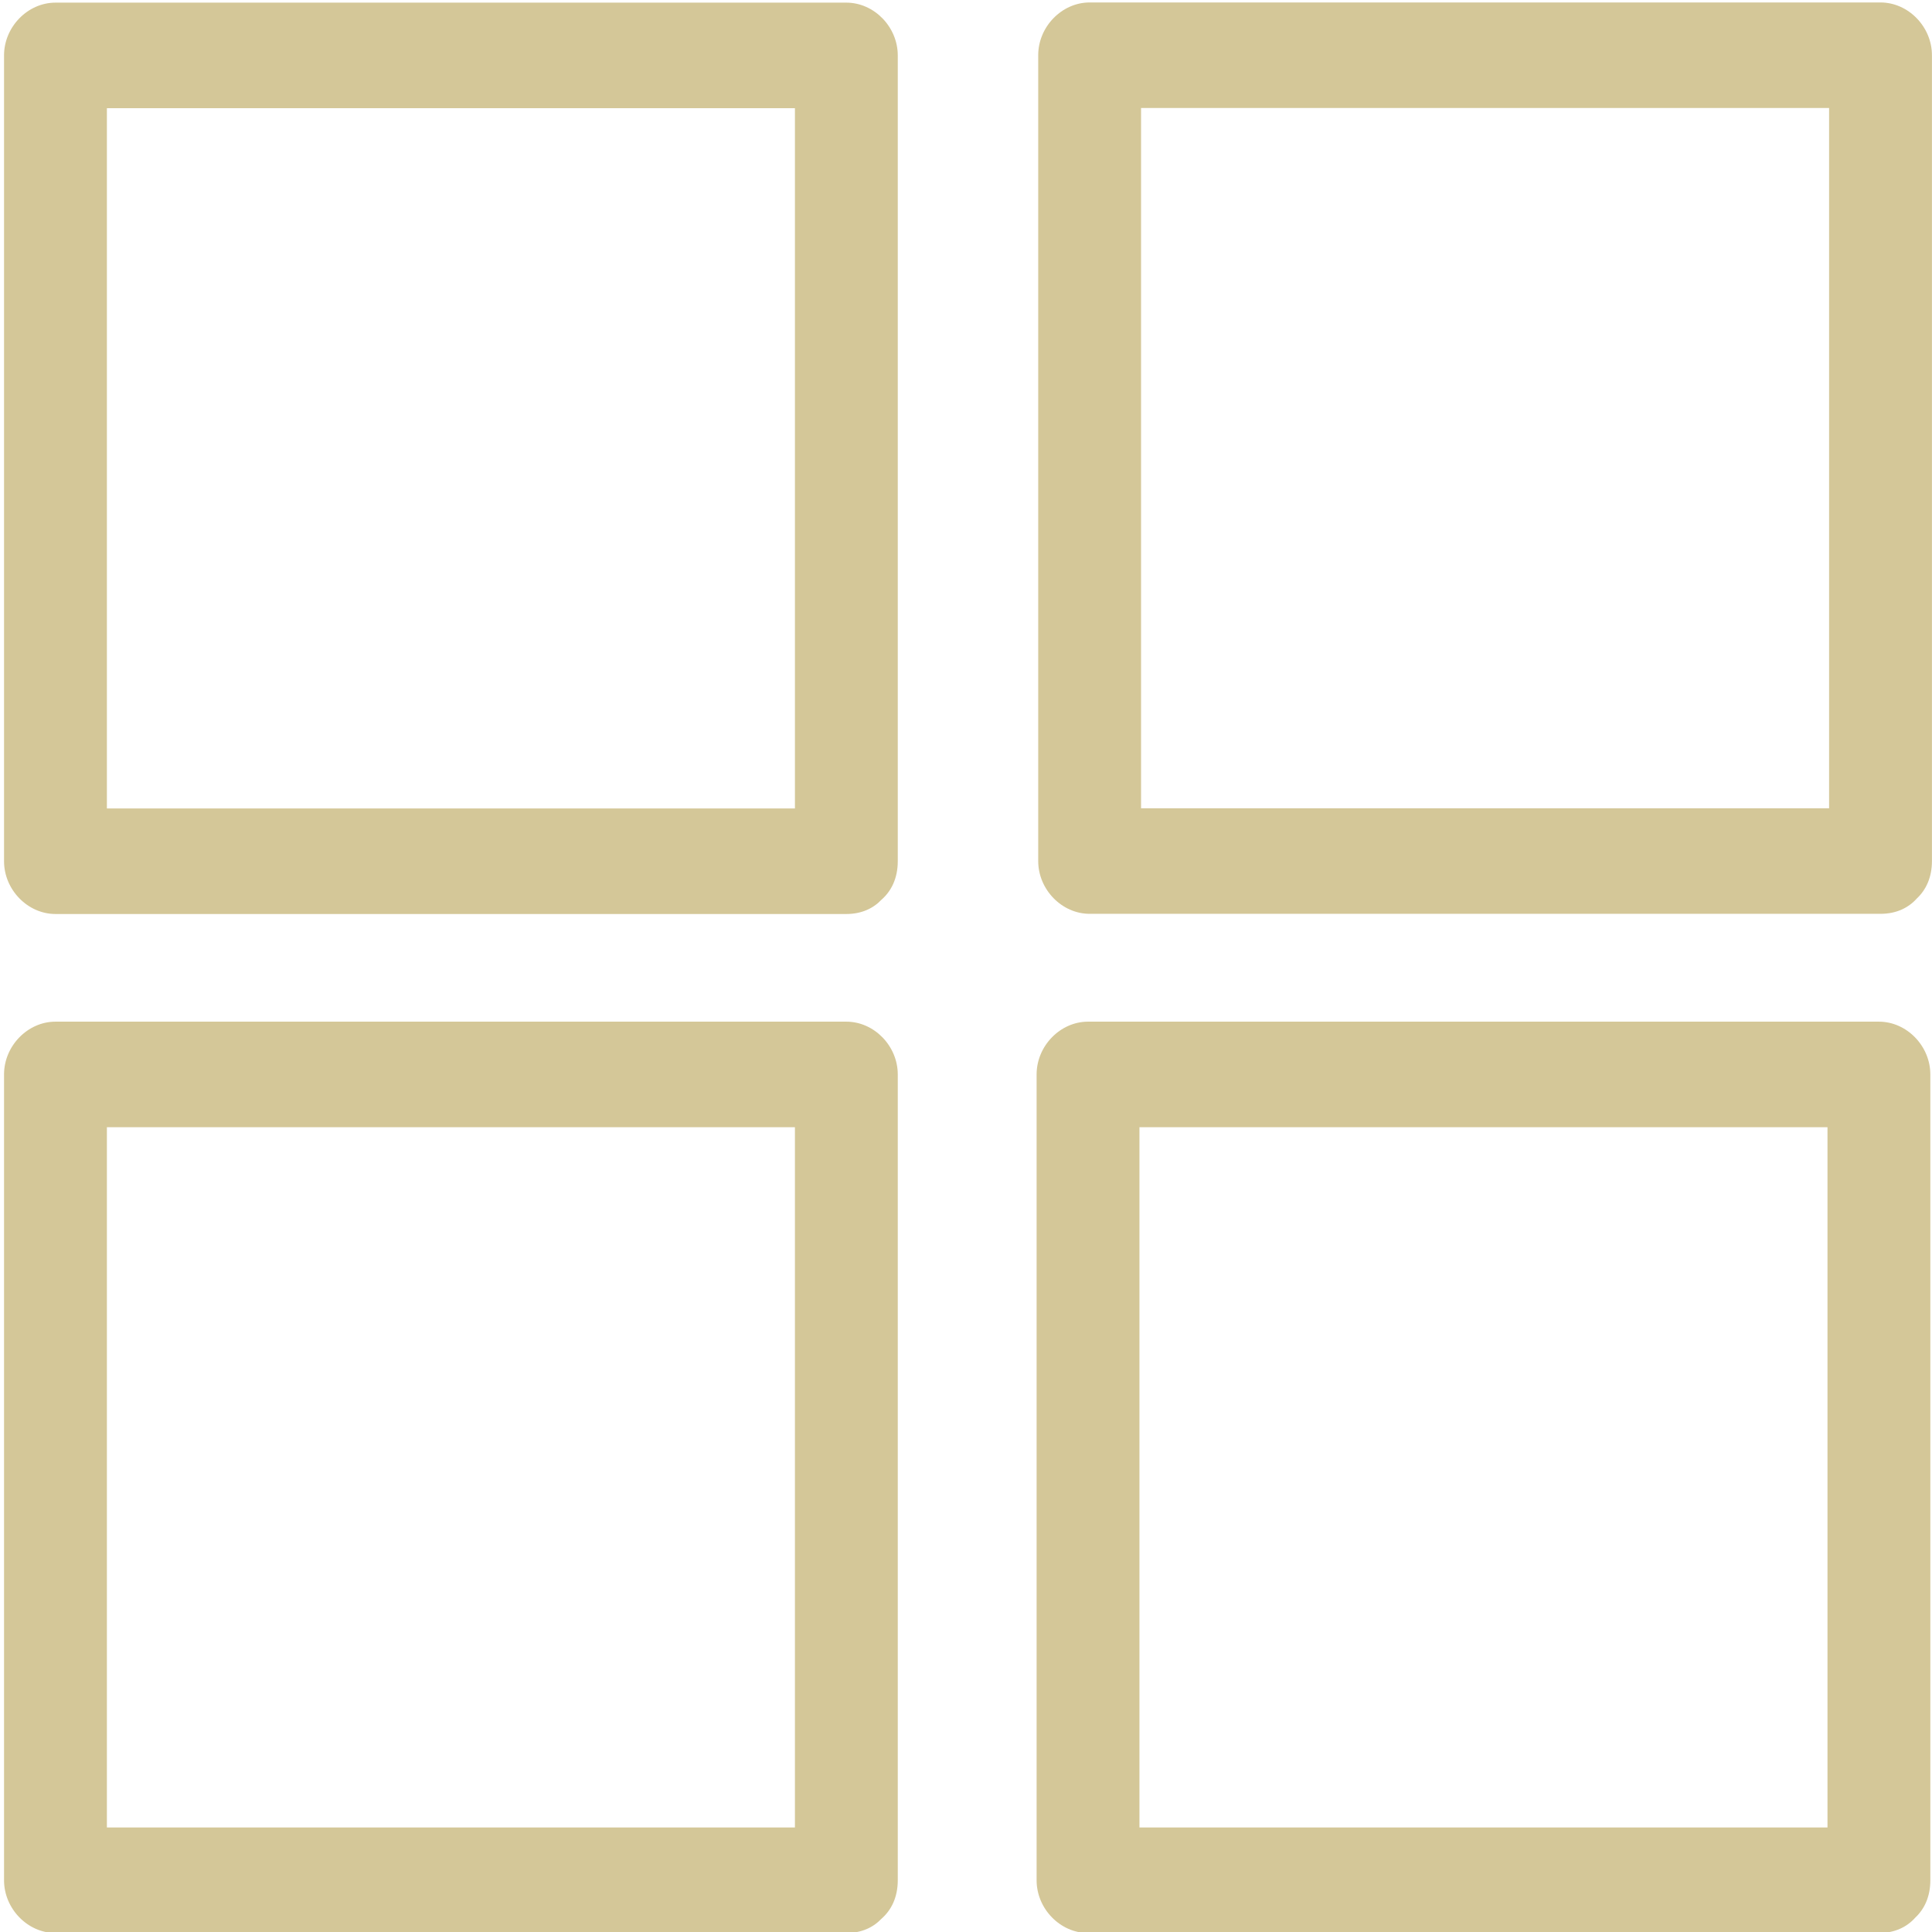
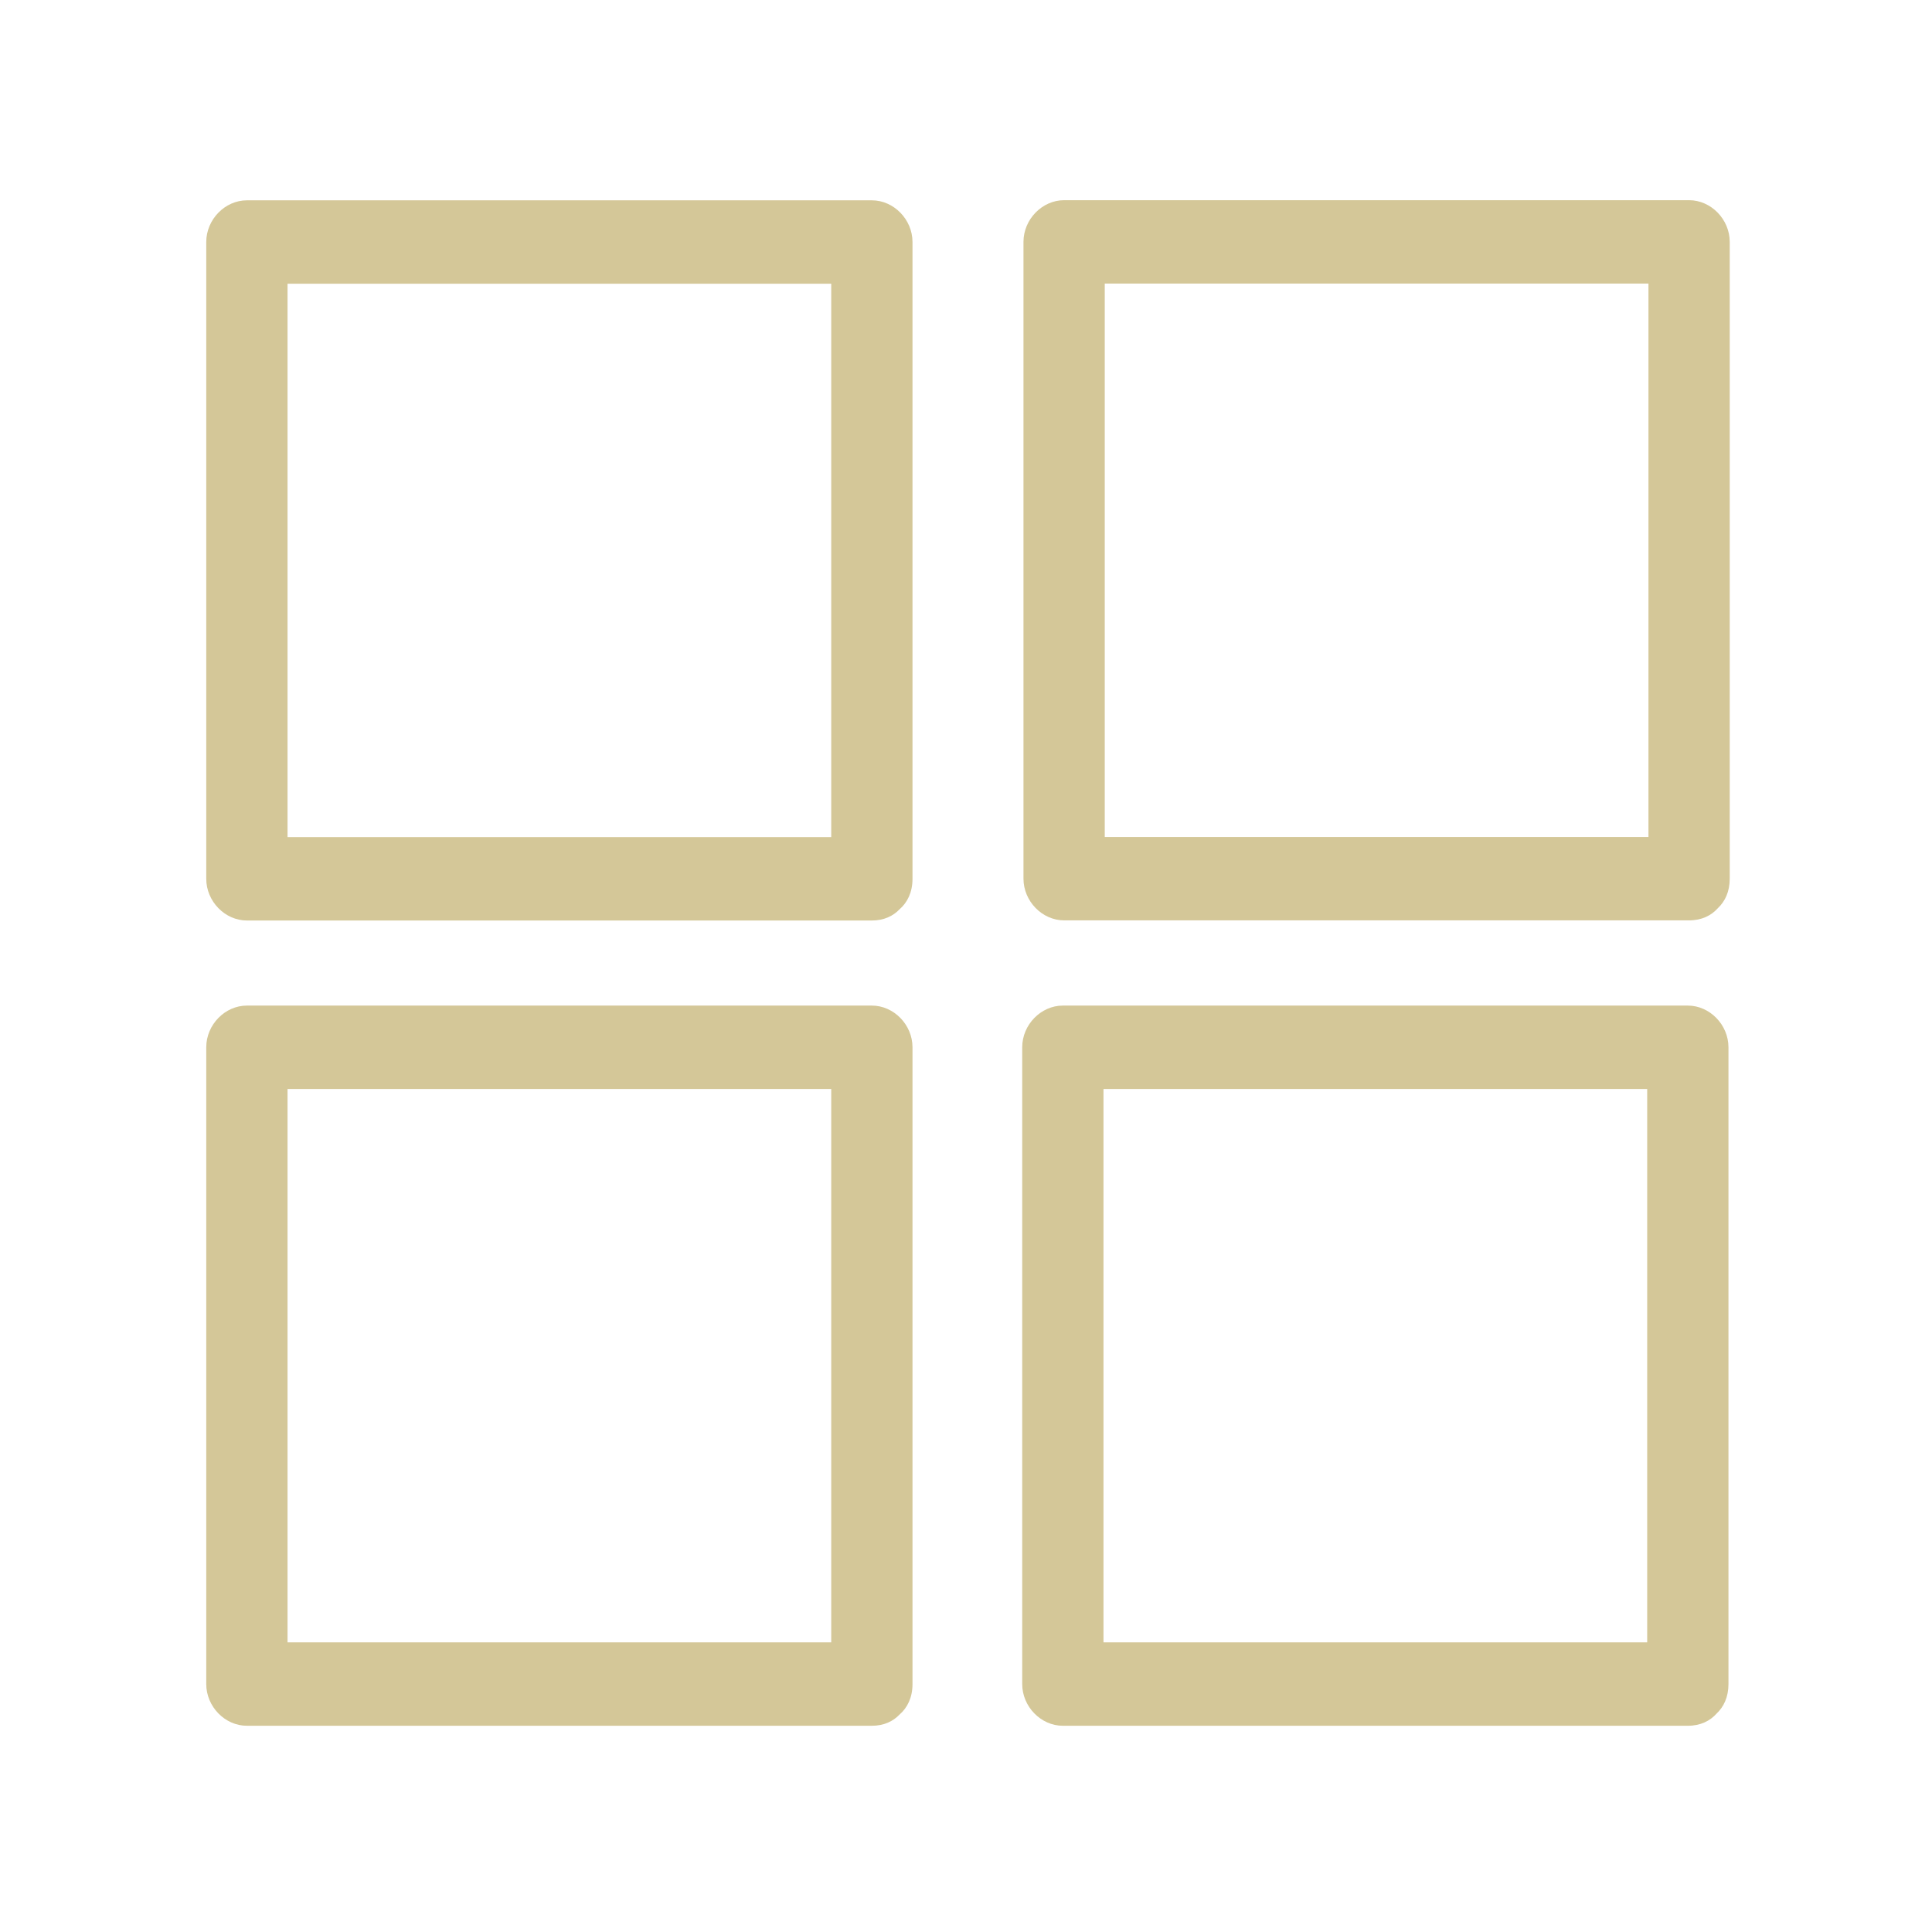
<svg xmlns="http://www.w3.org/2000/svg" version="1.1" x="0px" y="0px" viewBox="0 0 500 500" enable-background="new 0 0 500 500" xml:space="preserve" id="svg10" width="500" height="500">
  <defs id="defs10" />
-   <g id="g43">
+   <g id="g43" transform="matrix(0.7902267,0,0,0.7902267,52.55133,51.30486)">
    <path id="path43" style="fill:#d4c798" d="m 281.582,264.404 c -7.186,0 -13.309,6.281 -13.309,13.656 v 182.326 26.223 c 0,7.375 6.122,13.656 13.309,13.656 h 179.127 25.551 c 4.136,0 7.277,-1.585 9.42,-3.992 2.345,-2.199 3.889,-5.42 3.889,-9.664 V 304.283 278.061 c 0,-7.375 -6.122,-13.656 -13.309,-13.656 h -179.125 z m 13.309,27.314 h 165.818 12.244 v 168.668 12.564 H 307.135 294.891 V 304.283 Z" />
    <path id="path43-7" style="fill:#d4c798" d="m 281.997,0.636 c -7.186,0 -13.309,6.281 -13.309,13.656 v 182.326 26.223 c 0,7.375 6.122,13.656 13.309,13.656 h 179.127 25.551 c 4.136,0 7.277,-1.585 9.42,-3.992 2.345,-2.199 3.889,-5.42 3.889,-9.664 V 40.515 14.293 c 0,-7.375 -6.122,-13.656 -13.309,-13.656 h -179.125 z M 295.305,27.951 h 165.818 12.244 V 196.619 209.183 H 307.549 295.305 V 40.515 Z" />
    <path id="path38" style="fill:#d4c798" d="m 14.355,264.404 c -7.186,0 -13.309,6.281 -13.309,13.656 v 182.326 26.223 c 0,7.375 6.122,13.656 13.309,13.656 h 179.127 25.553 c 3.934,0 6.966,-1.456 9.092,-3.697 2.527,-2.202 4.215,-5.521 4.215,-9.959 V 304.283 278.061 c 0,-7.375 -6.12,-13.656 -13.307,-13.656 H 39.908 Z m 13.309,27.314 h 165.818 12.244 v 168.668 12.564 H 39.908 27.664 V 304.283 Z" />
    <path id="path33" style="fill:#d4c798" d="m 14.355,0.682 c -7.186,0 -13.309,6.281 -13.309,13.656 v 182.326 26.221 c 0,7.375 6.122,13.658 13.309,13.658 h 179.127 25.553 c 3.934,0 6.966,-1.456 9.092,-3.697 2.527,-2.202 4.215,-5.523 4.215,-9.961 V 40.561 14.338 c 0,-7.375 -6.12,-13.656 -13.307,-13.656 H 39.908 Z M 27.664,27.996 H 193.482 205.727 V 196.664 209.229 H 39.908 27.664 V 40.561 Z" />
  </g>
</svg>
